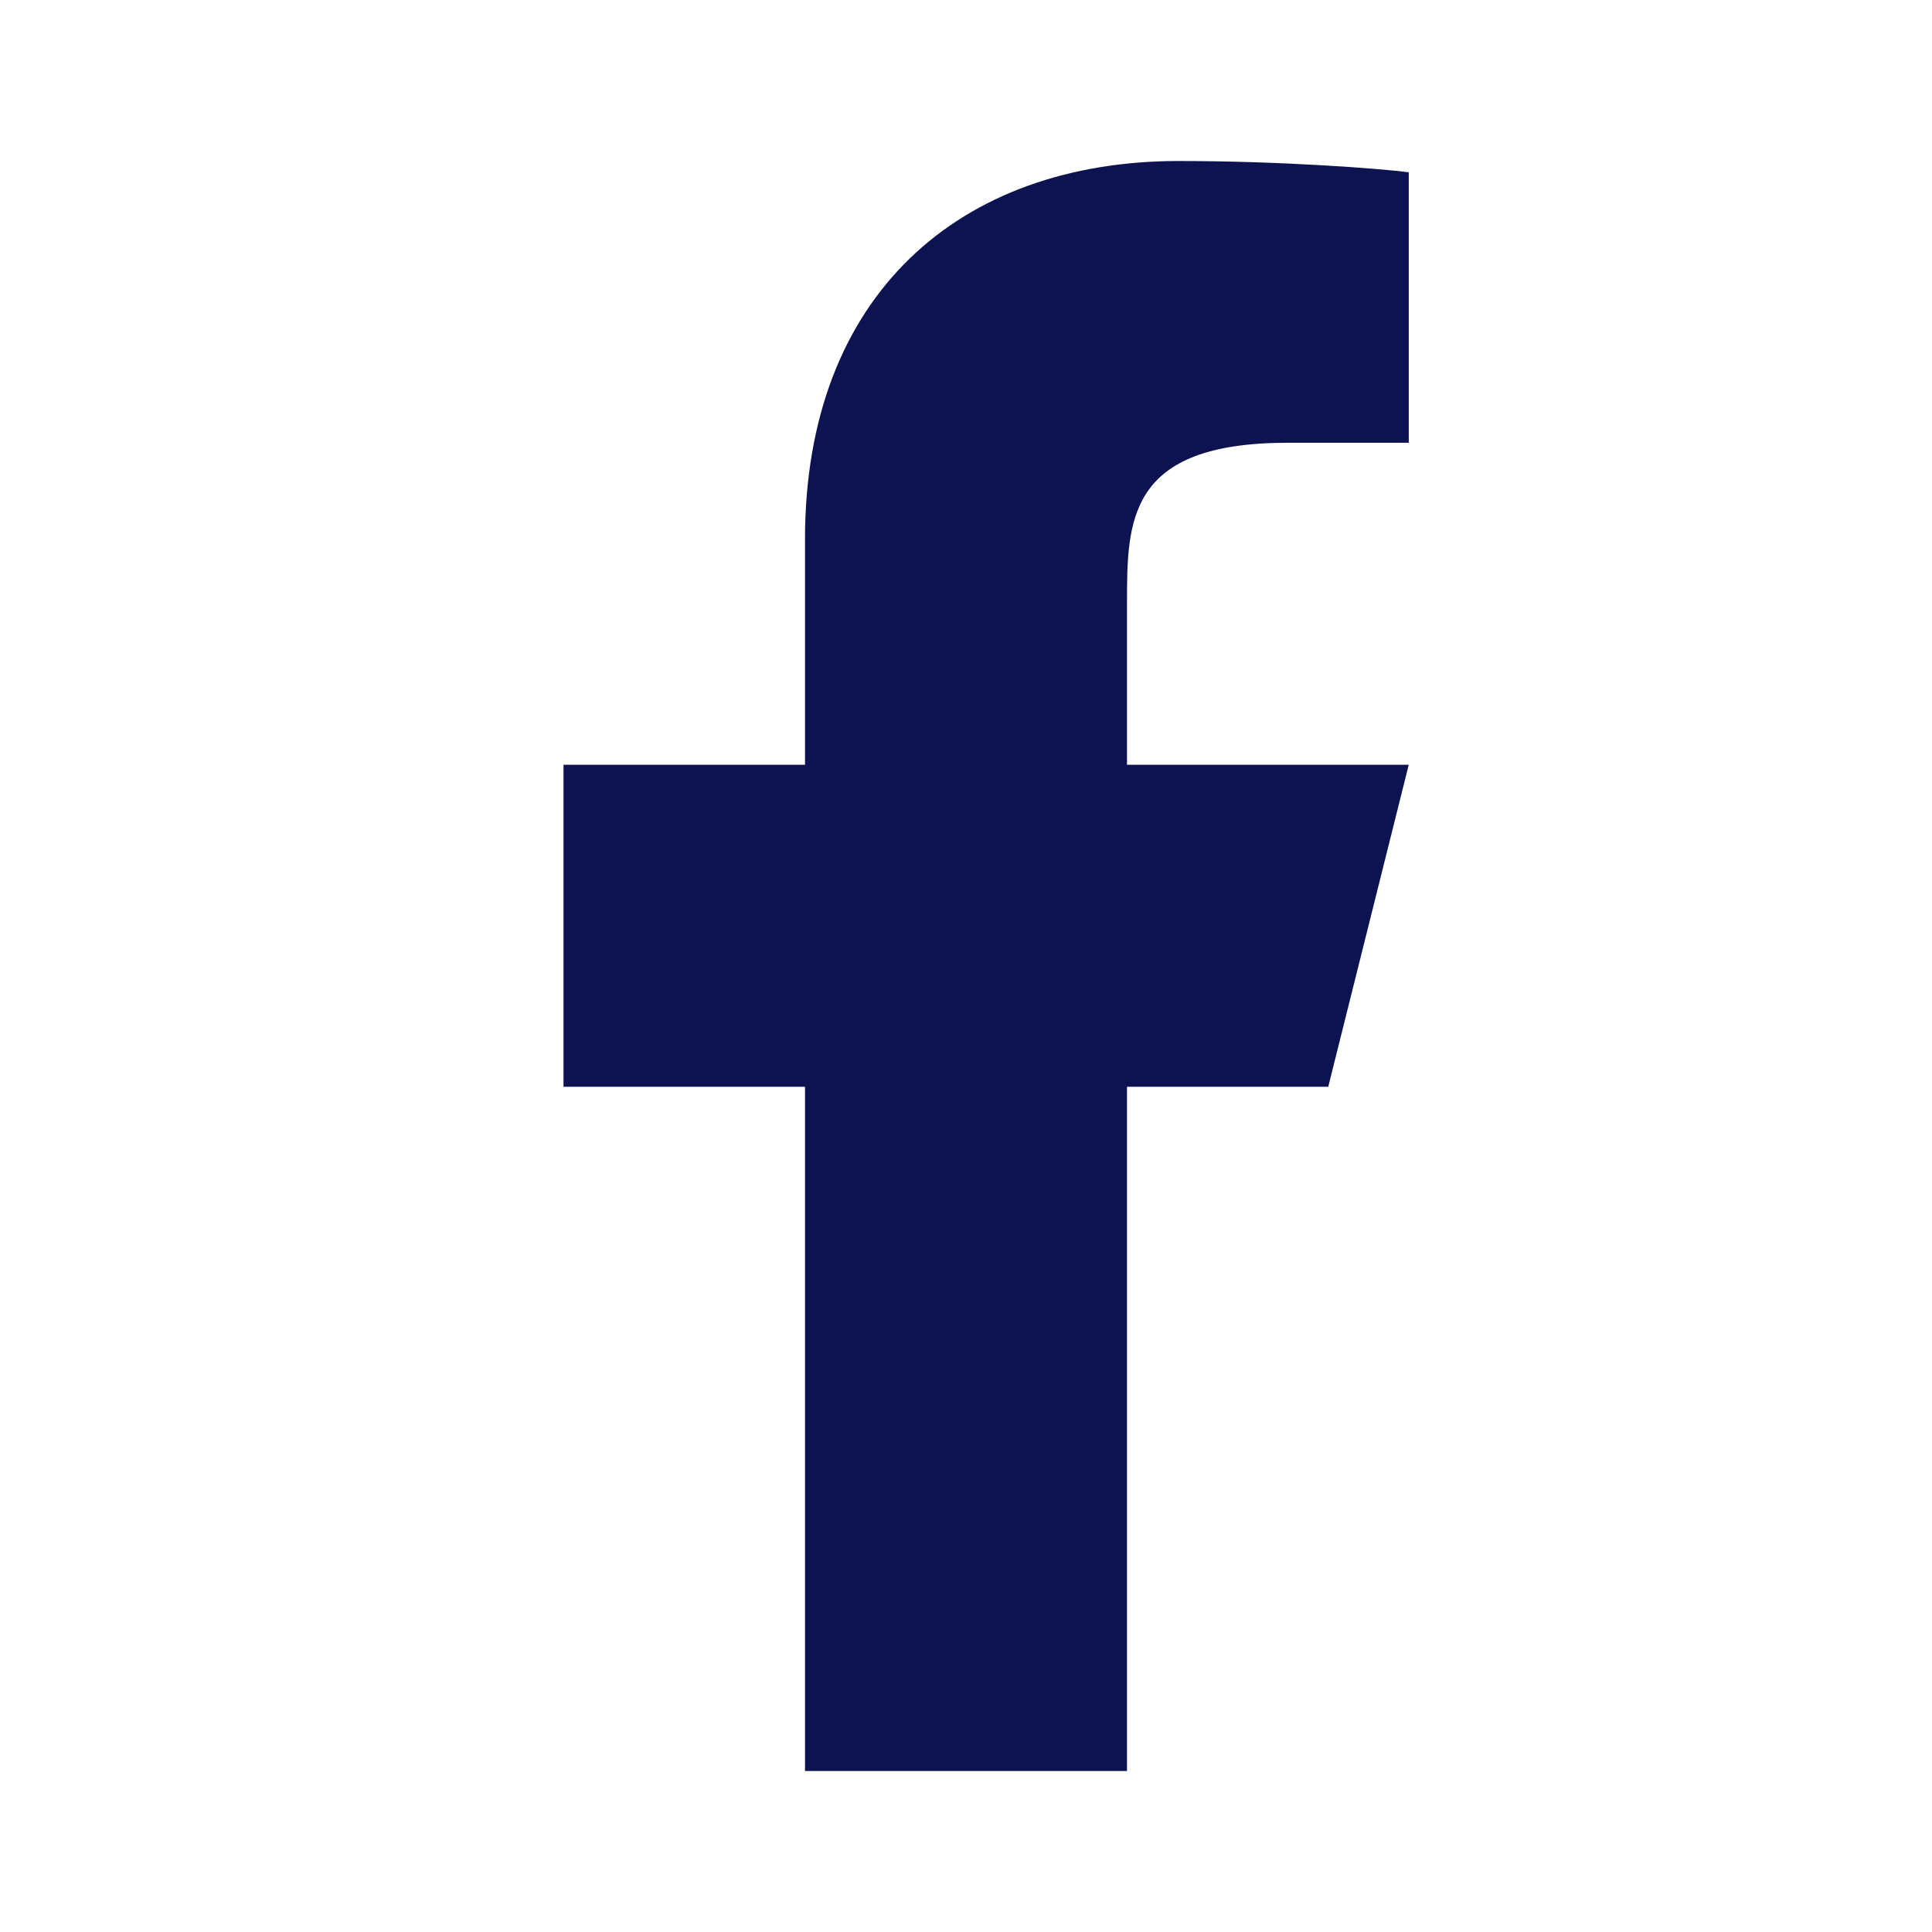
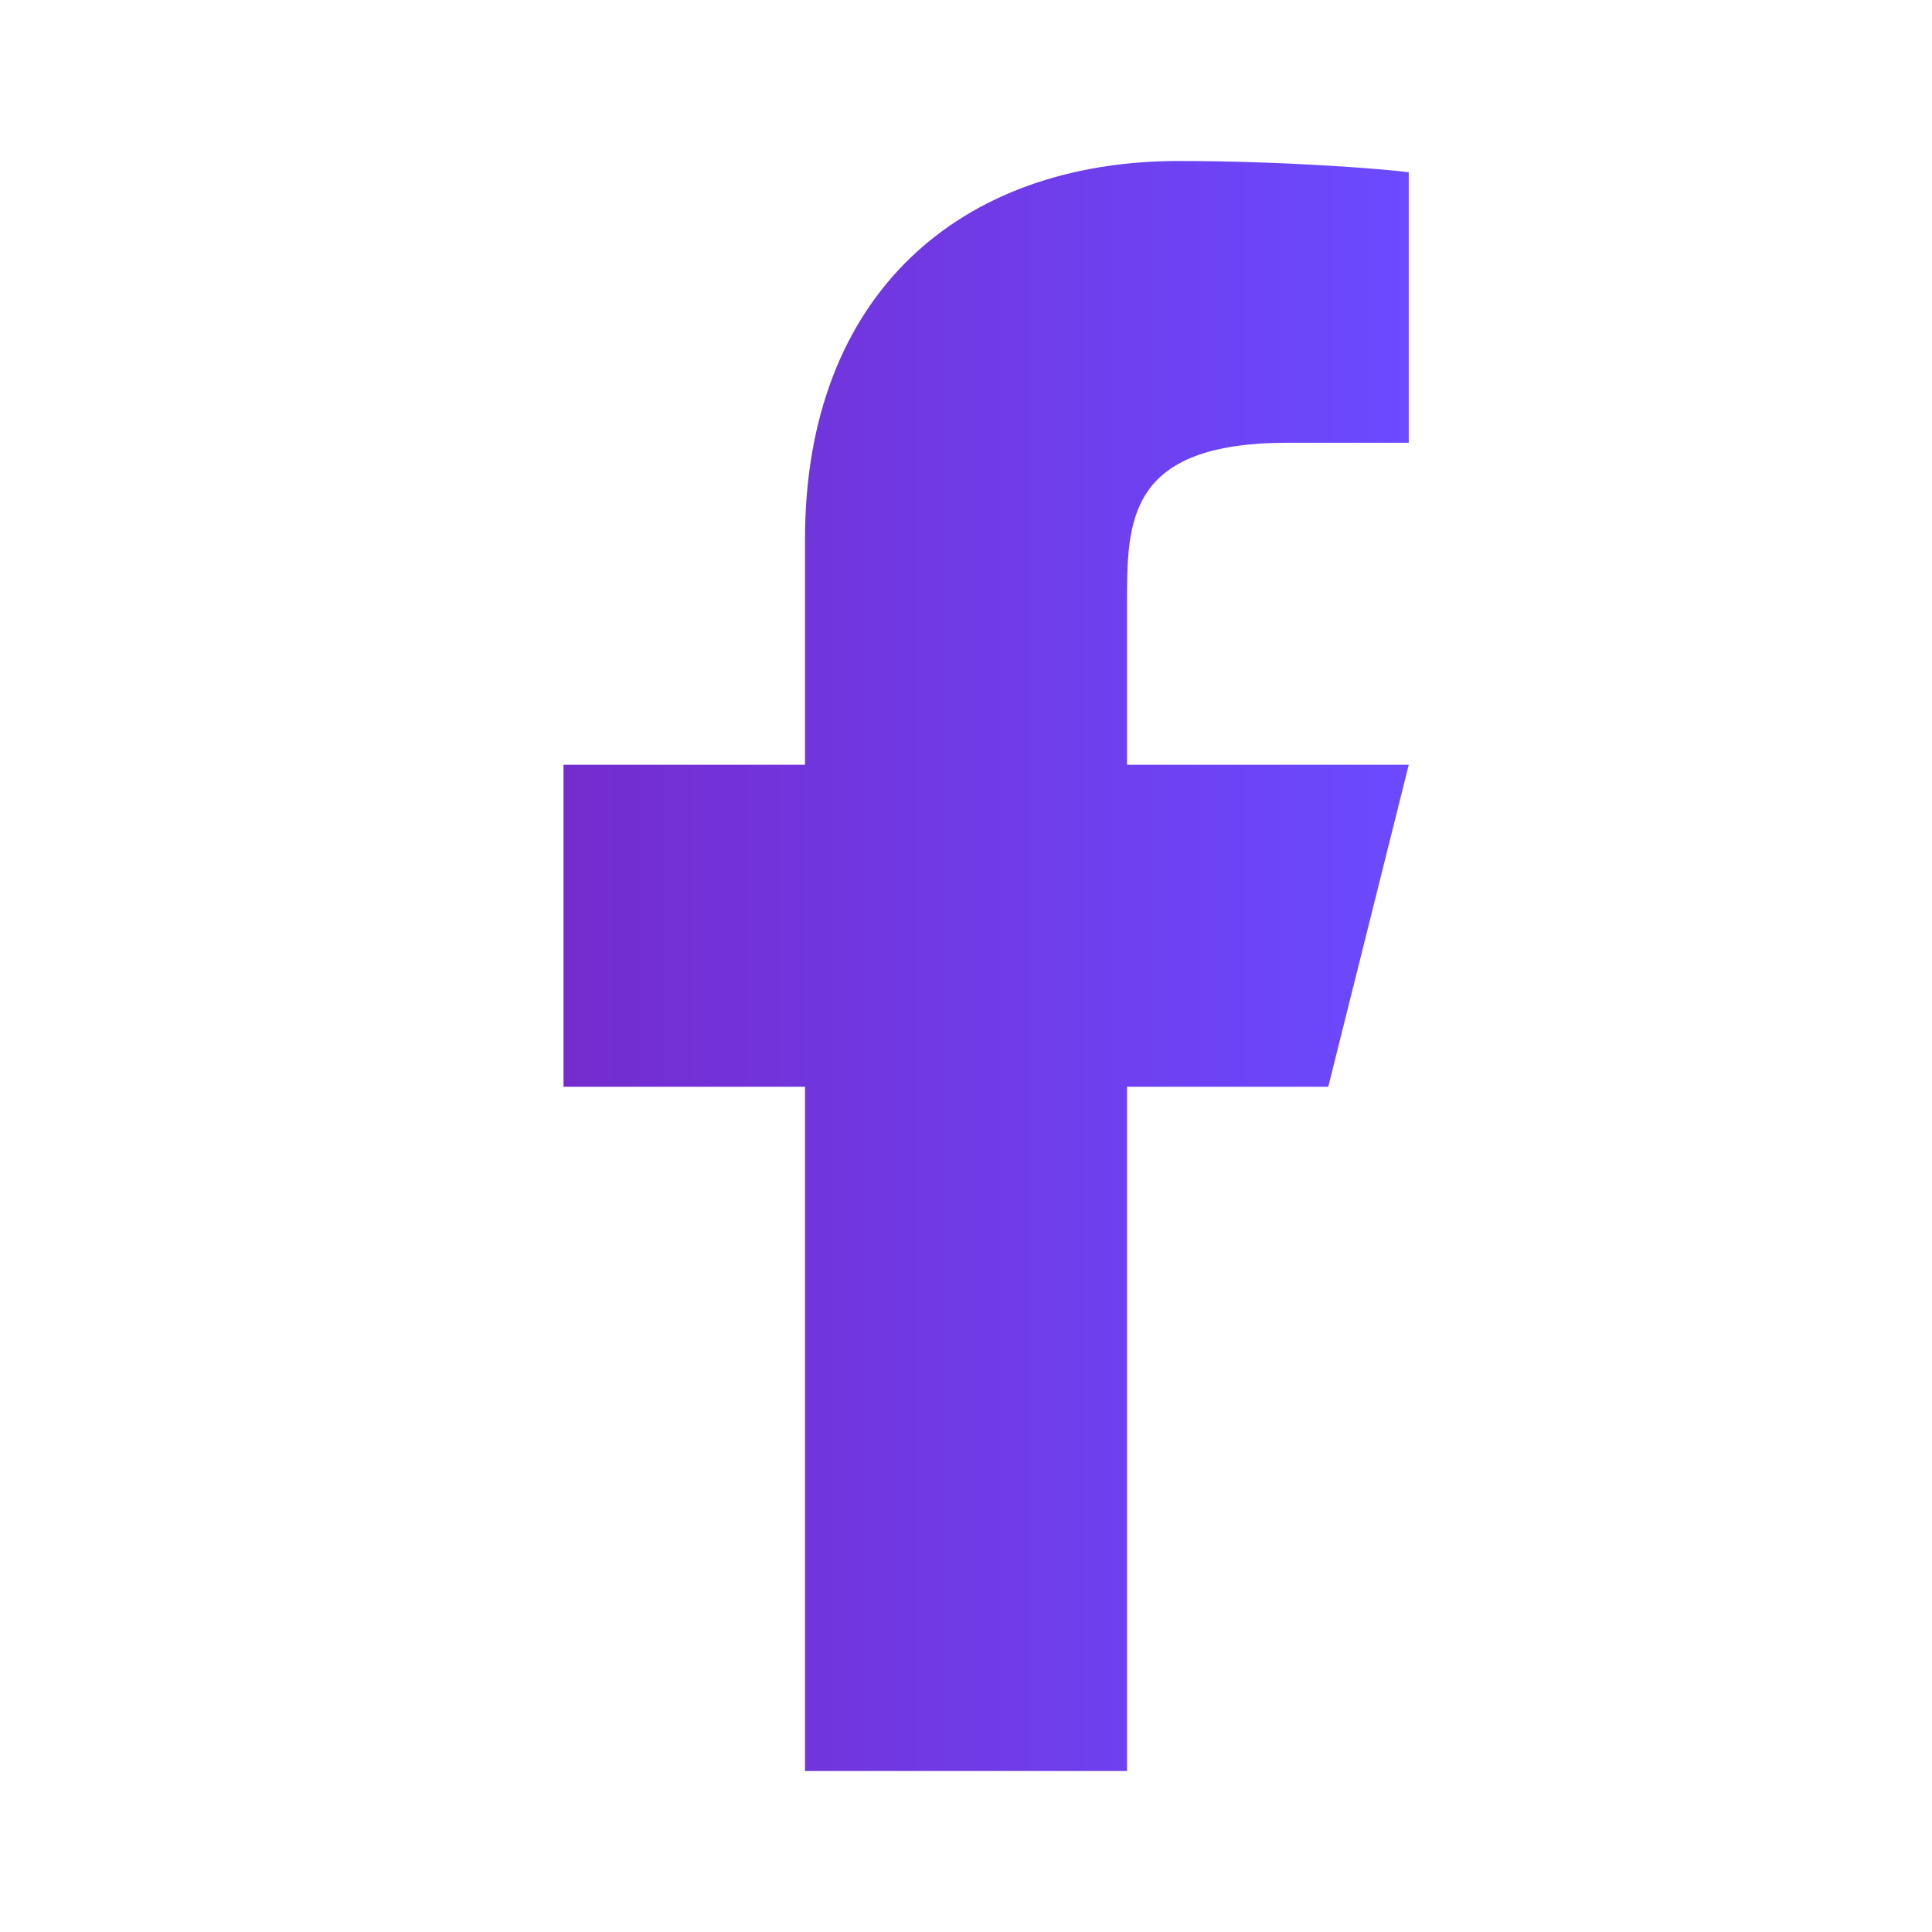
<svg xmlns="http://www.w3.org/2000/svg" preserveAspectRatio="none" overflow="visible" style="display: block;" width="24" height="24" viewBox="0 0 24 24" fill="none">
  <g id="Group">
    <g id="Vector">
</g>
-     <path id="Vector_2" d="M14 13.5H16.5L17.5 9.5H14V7.5C14 6.47 14 5.5 16 5.5H17.5V2.14C17.174 2.097 15.943 2 14.643 2C11.928 2 10 3.657 10 6.7V9.5H7V13.5H10V22H14V13.5Z" fill="#0D1350" />
+     <path id="Vector_2" d="M14 13.5H16.5L17.5 9.5H14V7.5C14 6.47 14 5.5 16 5.5H17.5V2.14C17.174 2.097 15.943 2 14.643 2C11.928 2 10 3.657 10 6.7V9.5H7V13.5H10V22H14V13.5Z" fill="url(#paint0_linear_0_383)" />
  </g>
+   <defs>
+     <linearGradient id="paint0_linear_0_383" x1="7" y1="12" x2="17.5" y2="12" gradientUnits="userSpaceOnUse">
+       <stop stop-color="#742CCE" />
+       <stop offset="1" stop-color="#6B4AFF" />
+     </linearGradient>
+   </defs>
</svg>
